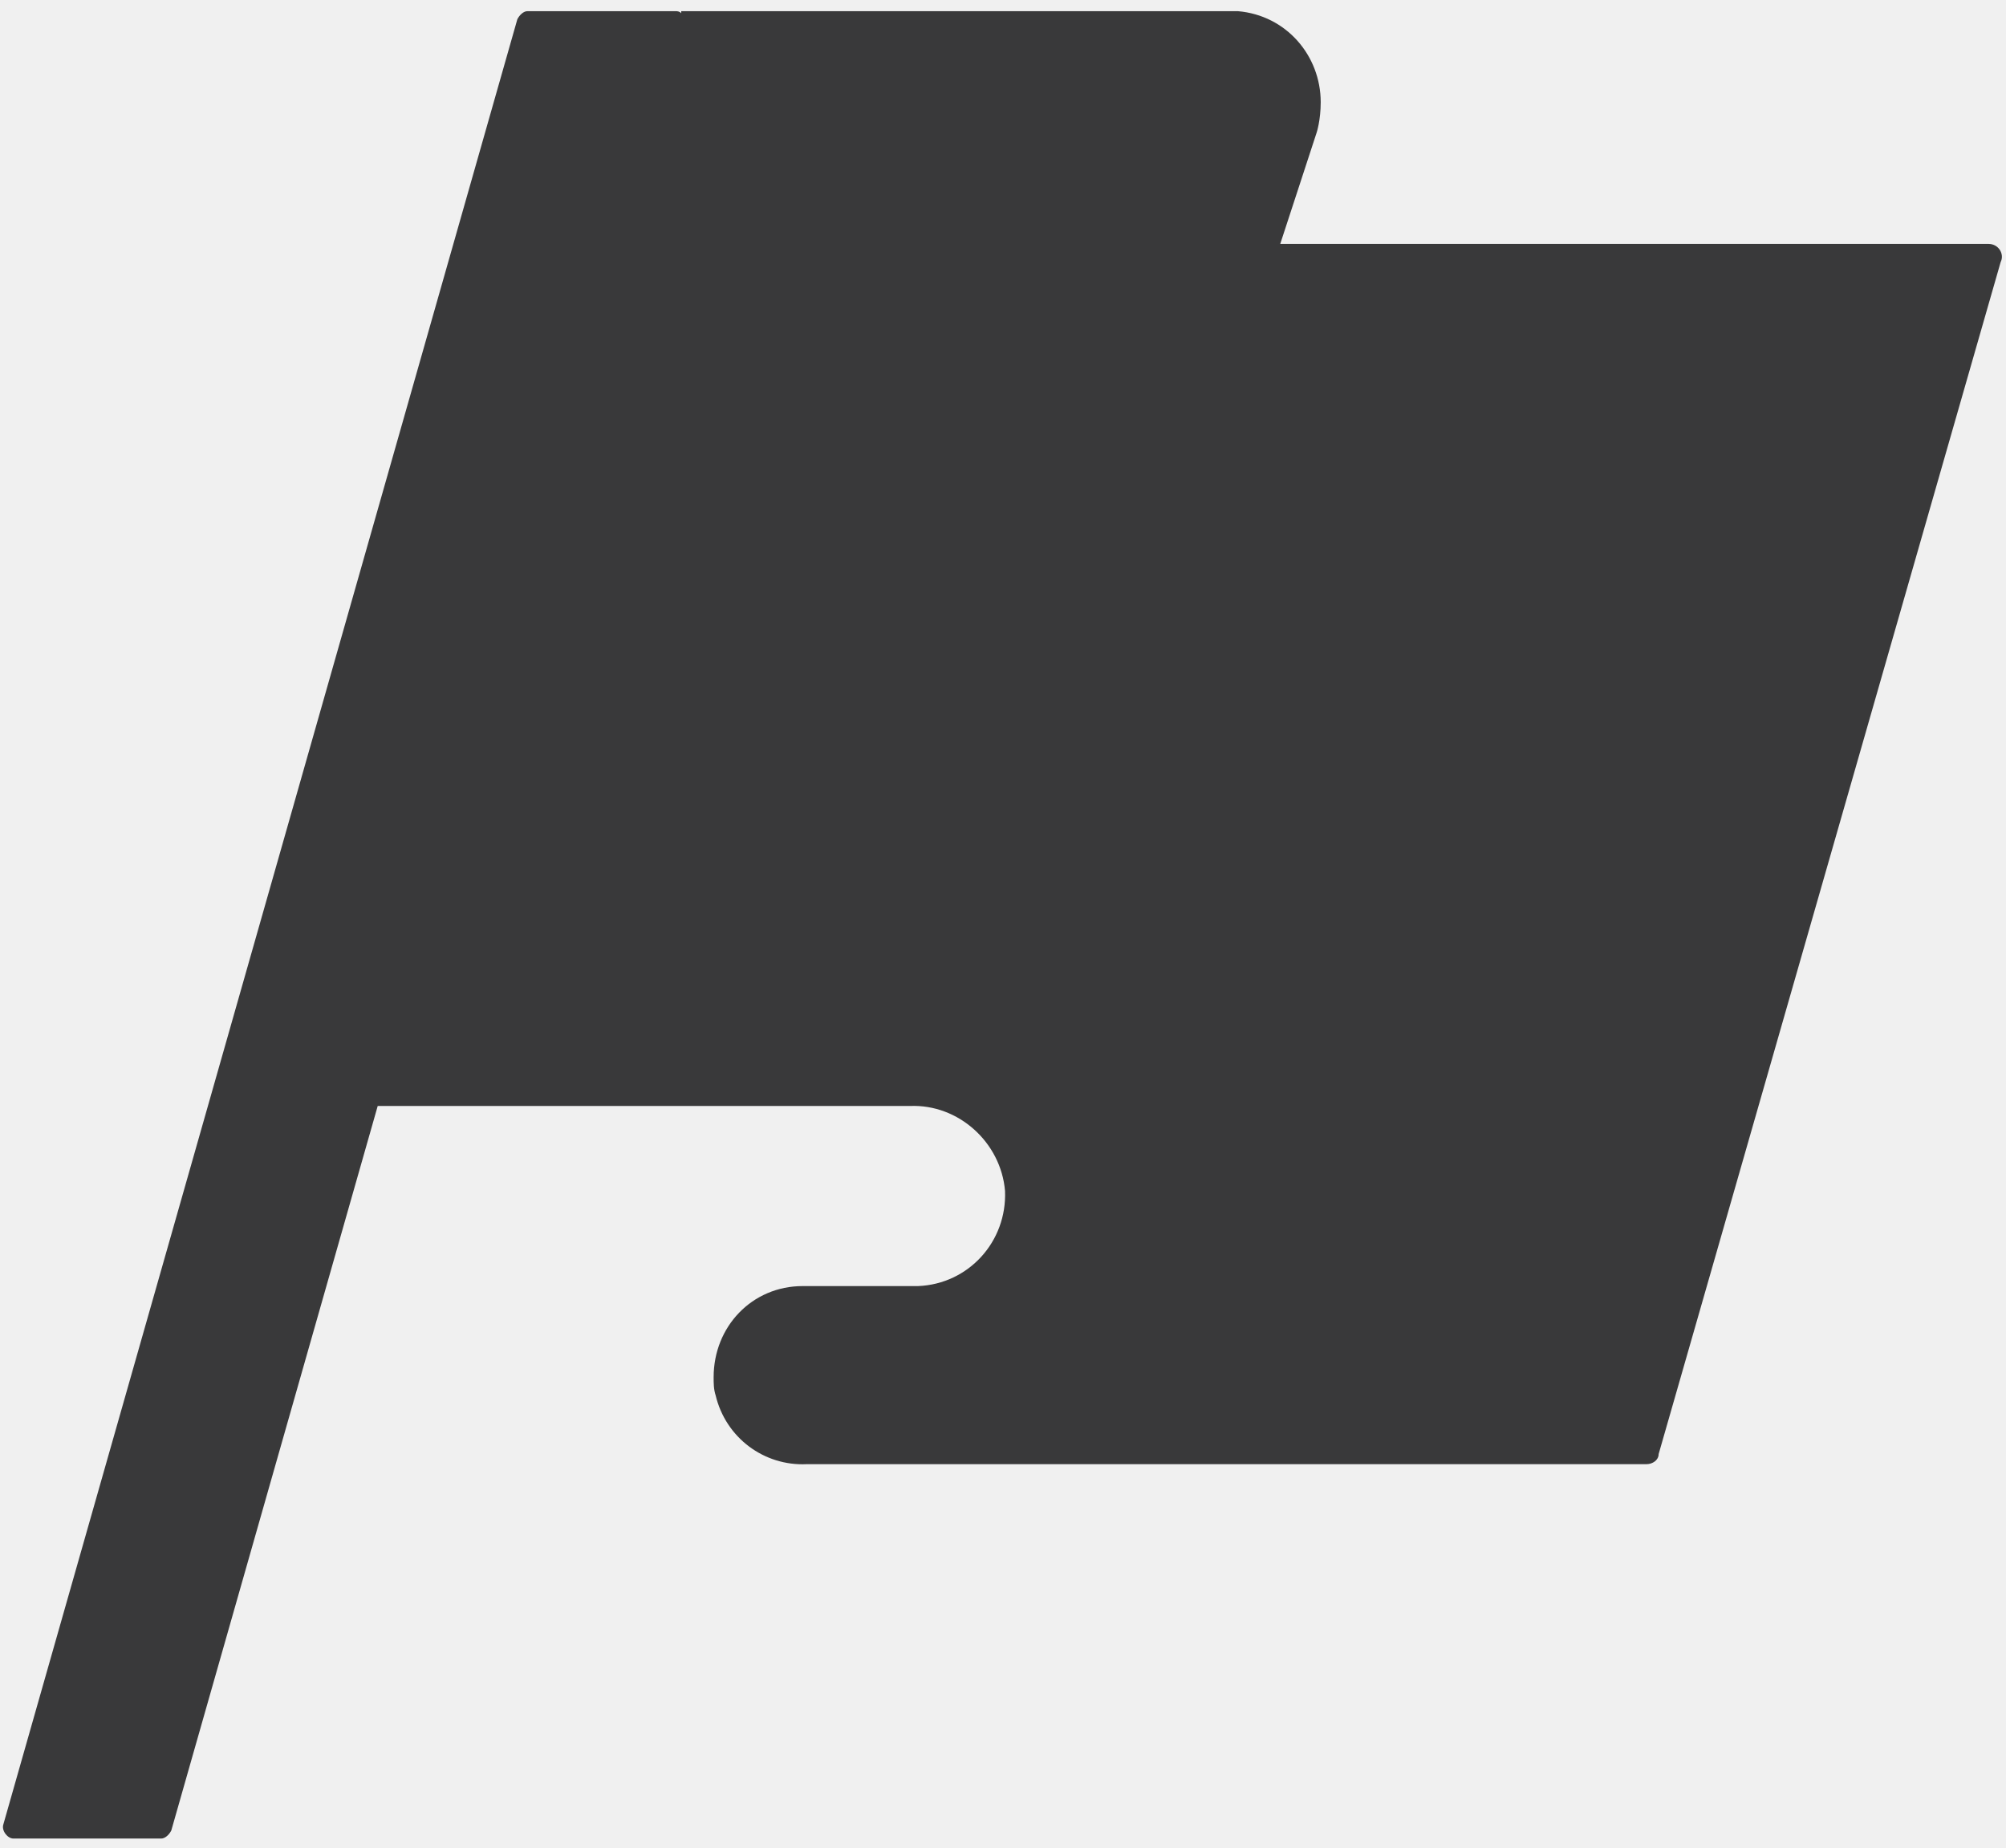
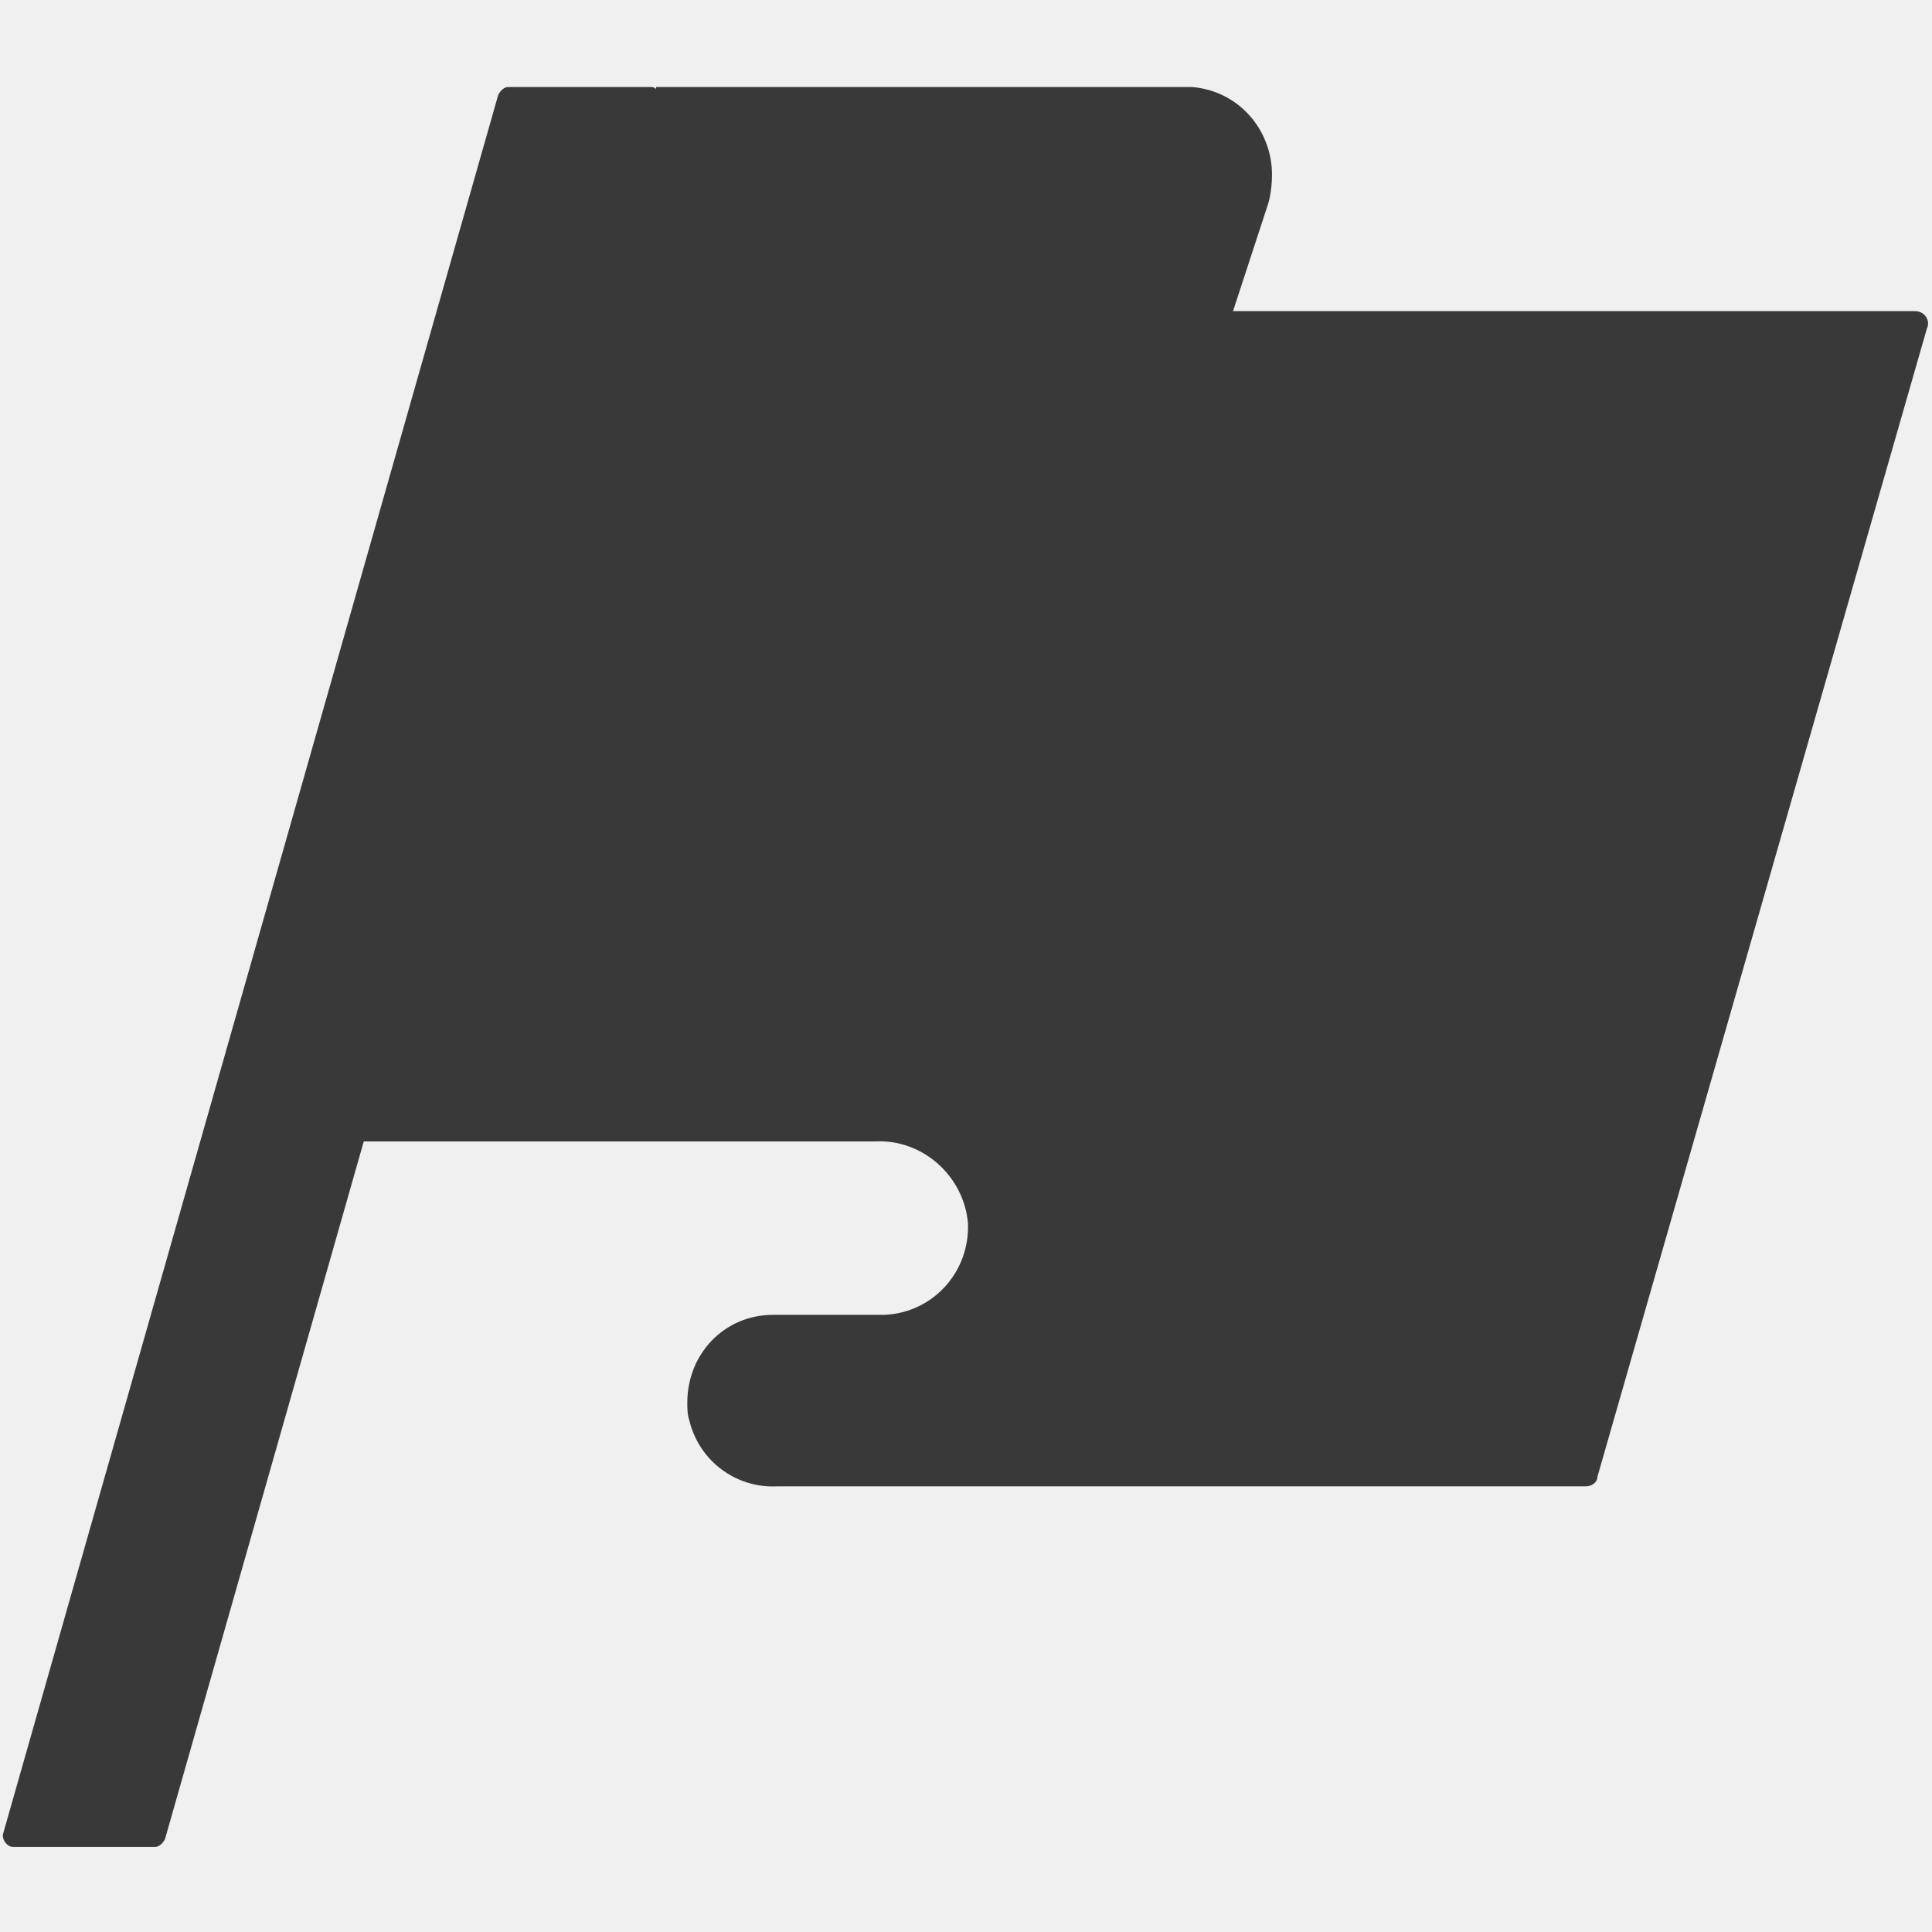
- <svg xmlns="http://www.w3.org/2000/svg" width="76" height="70" viewBox="0 0 76 70" fill="none">
+ <svg xmlns="http://www.w3.org/2000/svg" width="76" height="76" viewBox="0 -3 76 76" fill="none">
  <style>
    path {
      fill: #0C0C0D;
    }

    @media (prefers-color-scheme: dark) {
      path {
        fill: white;
      }
    }
  </style>
  <path d="M75.337 9.24H48.504L49.883 5.023C49.883 5.023 50.037 4.563 50.037 3.873C50.037 2.11 48.733 0.577 46.894 0.423H25.81V0.5C25.733 0.423 25.657 0.423 25.58 0.423H19.983C19.83 0.423 19.677 0.577 19.6 0.73L0.127 69.117C0.05 69.347 0.28 69.653 0.51 69.653H6.107C6.26 69.653 6.414 69.5 6.49 69.347L14.31 41.9H34.474C36.313 41.823 37.923 43.28 38.077 45.12C38.154 47.037 36.697 48.647 34.78 48.723C34.703 48.723 34.703 48.723 34.627 48.723H30.41C28.494 48.723 27.037 50.257 27.037 52.173C27.037 52.403 27.037 52.633 27.113 52.863C27.497 54.473 28.953 55.547 30.564 55.47H62.38C62.61 55.47 62.84 55.317 62.84 55.087L75.797 9.93C75.95 9.623 75.72 9.24 75.337 9.24Z" fill-opacity="0.8" />
</svg>
